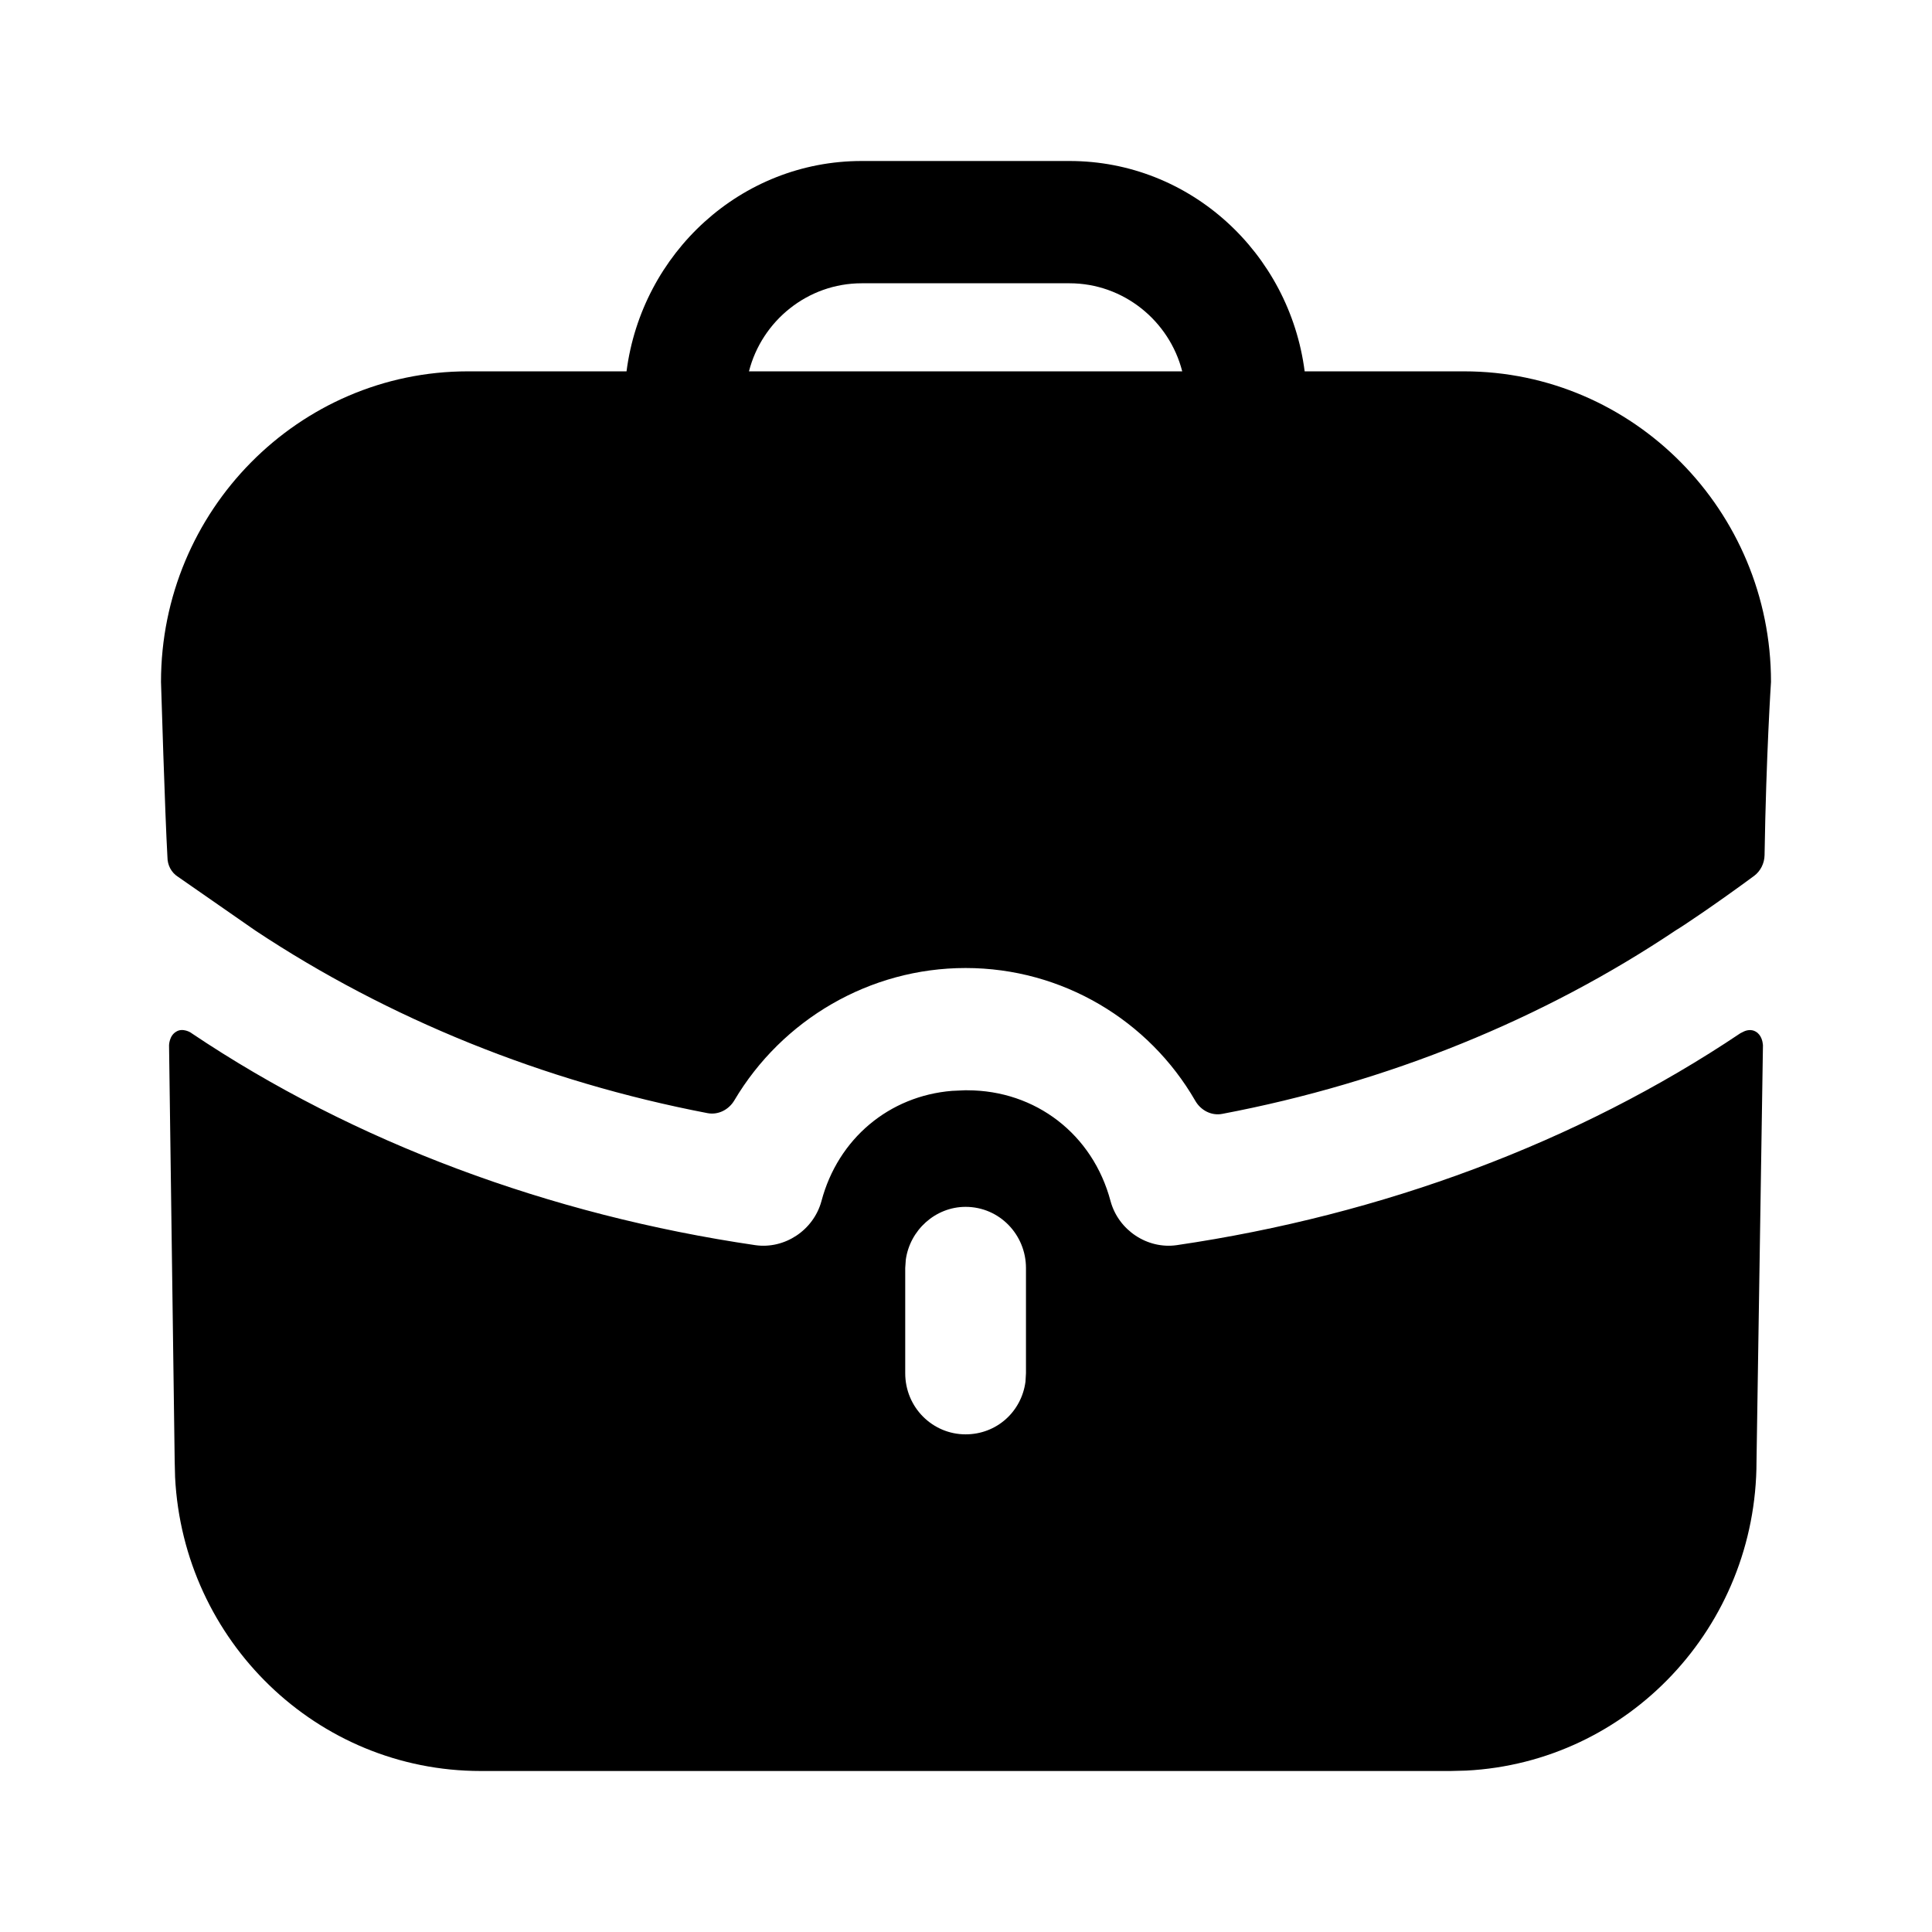
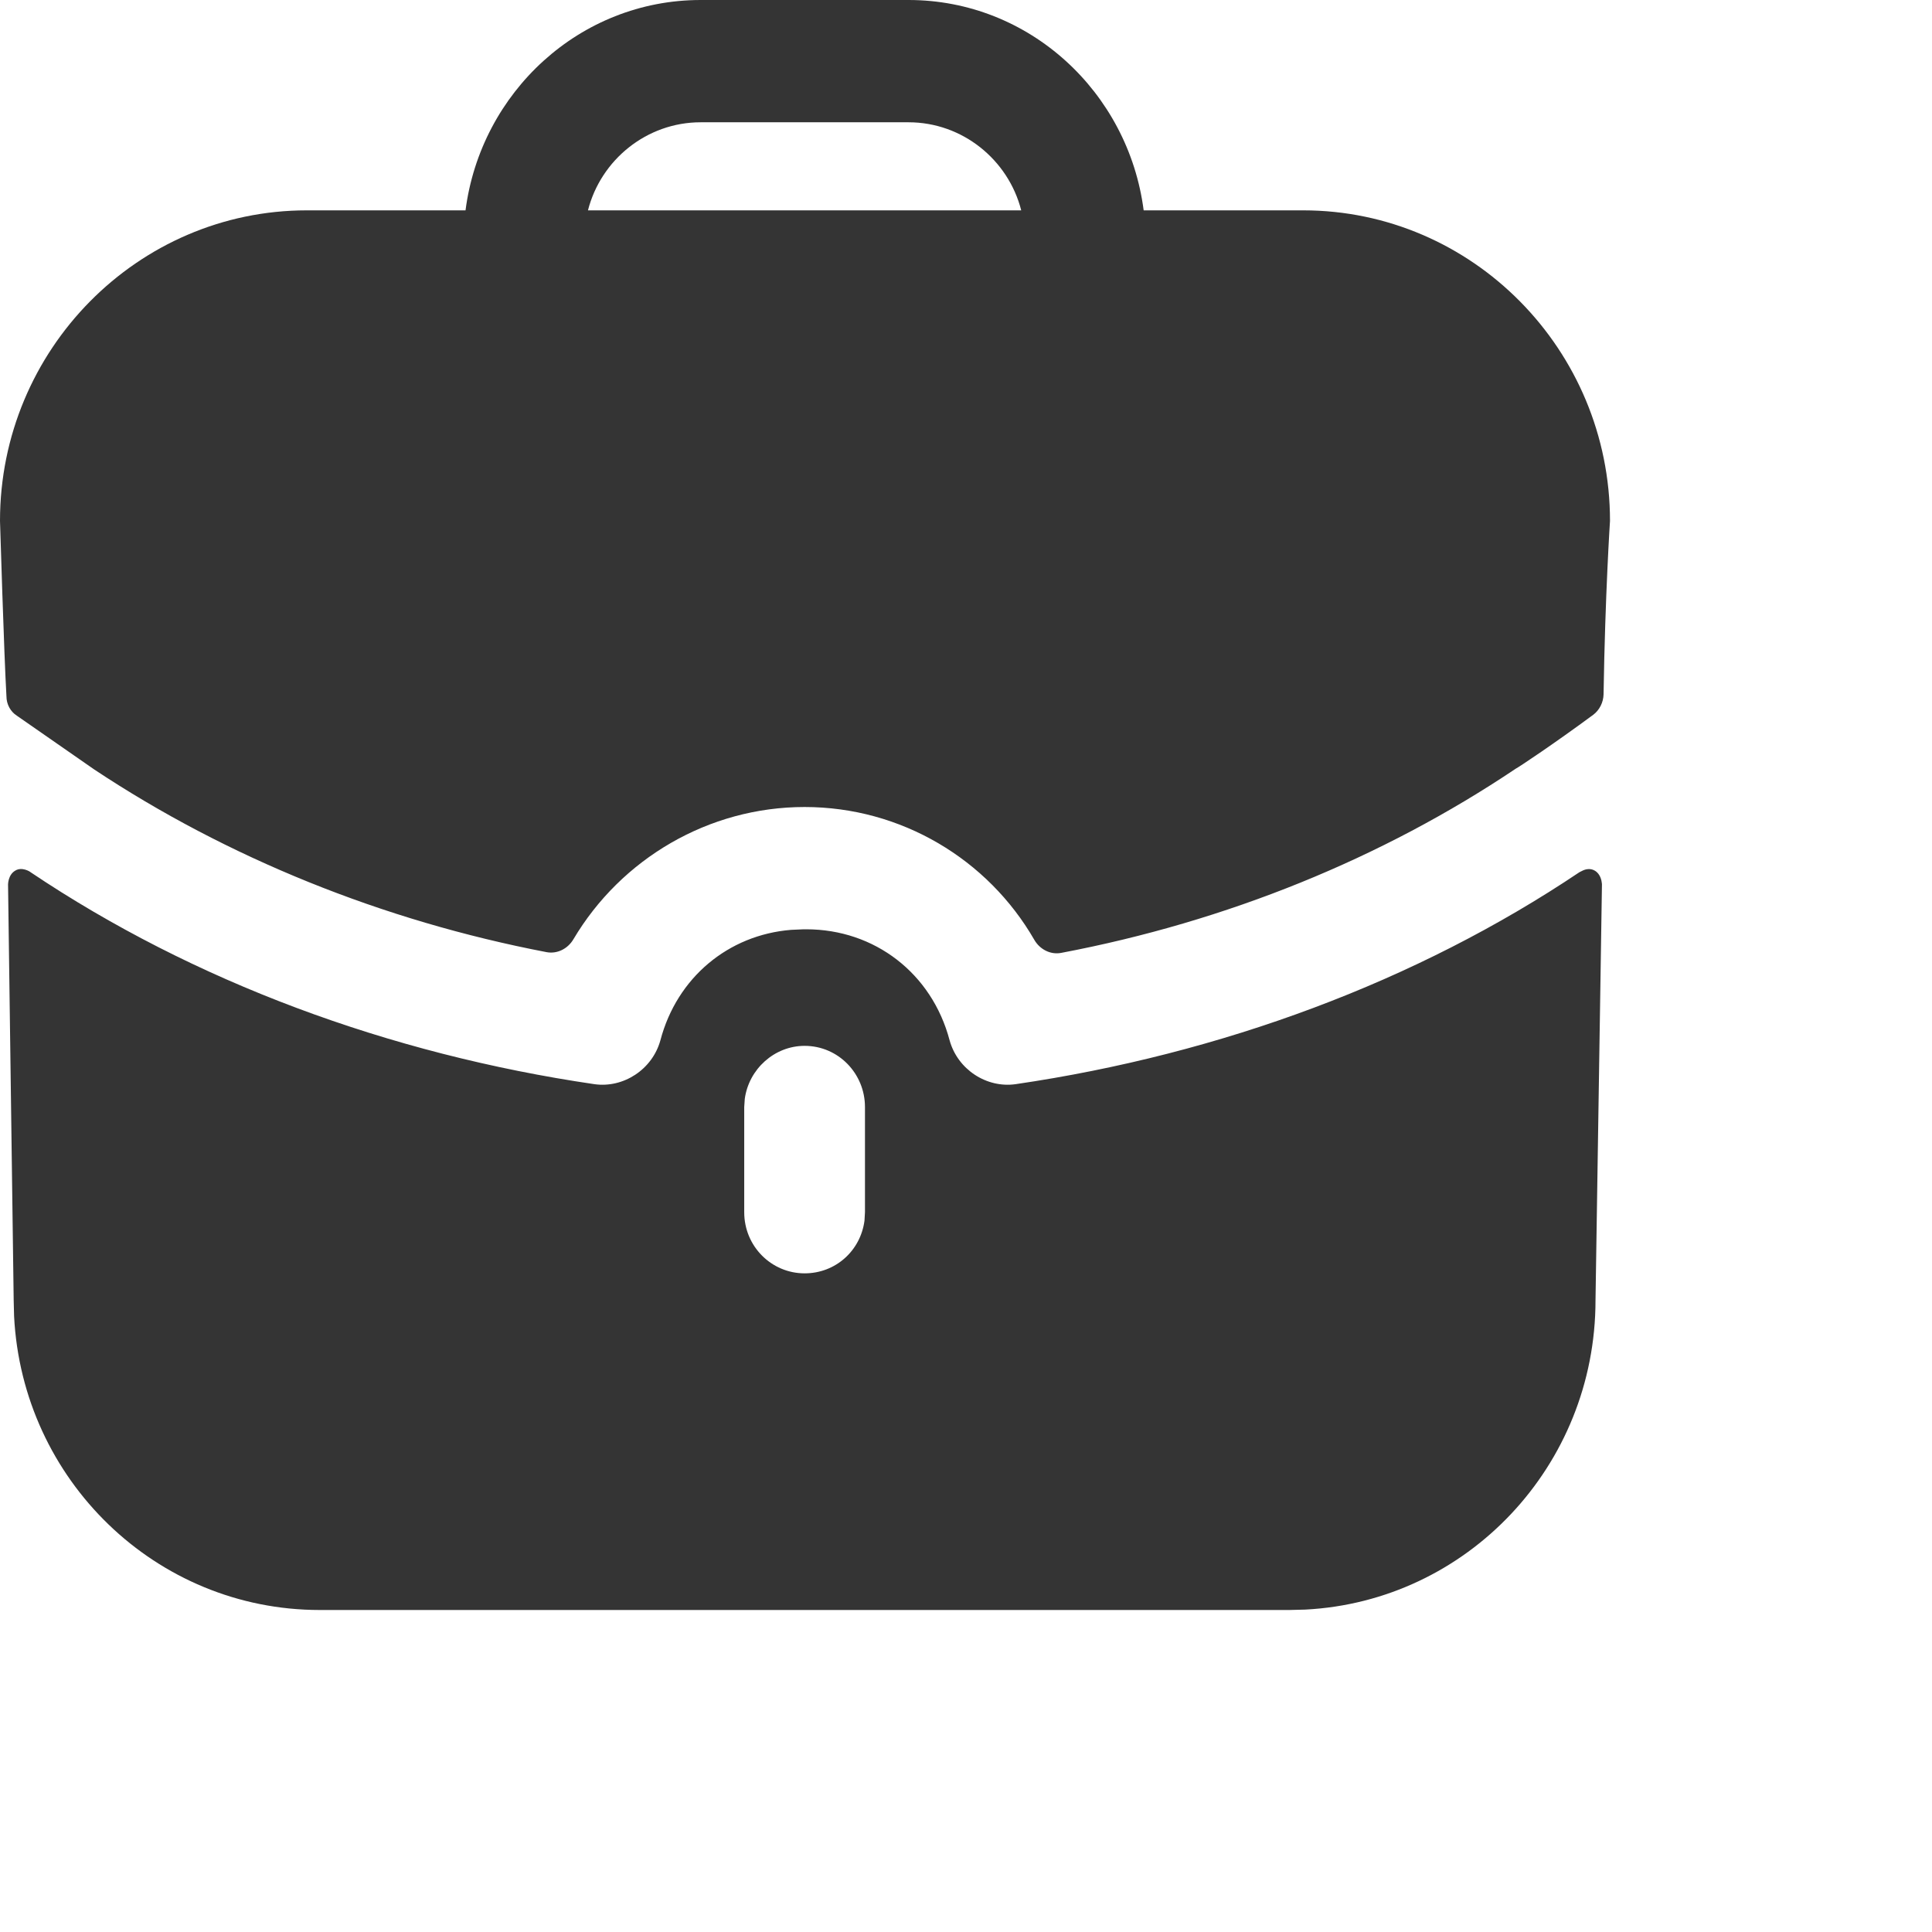
- <svg xmlns="http://www.w3.org/2000/svg" width="24px" height="24px" viewBox="0 0 24 24" version="1.1">
-   <g id="Iconly/Bold/Work" stroke="none" stroke-width="1" fill="none" fill-rule="evenodd">
-     <g id="Work" transform="translate(2, 2)" fill="#000000" fill-rule="nonzero">
-       <path d="M19.81,10.815 C19.882,10.856 19.896,10.942 19.899,10.974 L19.9,10.987 L19.82,16.152 C19.82,18.212 18.224,19.892 16.214,19.995 L16.018,20 L3.972,20 C1.937,20 0.277,18.384 0.175,16.35 L0.17,16.152 L0.1,10.987 C0.1,10.987 0.1,10.866 0.19,10.815 C0.27,10.765 0.37,10.825 0.38,10.835 C2.401,12.192 4.832,13.094 7.384,13.468 C7.744,13.519 8.104,13.286 8.204,12.922 C8.41,12.143 9.048,11.614 9.827,11.551 L9.985,11.544 L10.015,11.544 C10.865,11.544 11.576,12.091 11.796,12.922 C11.896,13.286 12.256,13.519 12.616,13.468 C15.168,13.094 17.599,12.192 19.62,10.835 C19.62,10.835 19.64,10.825 19.66,10.815 C19.7,10.795 19.76,10.785 19.81,10.815 Z M9.995,12.992 C9.619,12.992 9.302,13.282 9.252,13.65 L9.245,13.752 L9.245,15.058 C9.245,15.484 9.585,15.818 9.995,15.818 C10.38,15.818 10.69,15.537 10.739,15.163 L10.745,15.058 L10.745,13.752 C10.745,13.337 10.415,12.992 9.995,12.992 Z M11.286,9.76996262e-15 C12.786,9.76996262e-15 14.017,1.144 14.207,2.613 L14.207,2.613 L16.188,2.613 C18.289,2.613 20,4.344 20,6.471 C20,6.471 19.94,7.371 19.92,8.625 C19.918,8.724 19.87,8.821 19.791,8.88 C19.31,9.235 18.869,9.529 18.829,9.549 C17.169,10.663 15.239,11.447 13.183,11.837 C13.049,11.863 12.916,11.793 12.848,11.674 C12.272,10.675 11.196,10.025 9.995,10.025 C8.802,10.025 7.716,10.668 7.123,11.668 C7.054,11.785 6.923,11.853 6.79,11.828 C4.751,11.437 2.821,10.654 1.171,9.559 L1.171,9.559 L0.21,8.891 C0.13,8.84 0.08,8.749 0.08,8.648 C0.05,8.132 5.32907052e-15,6.471 5.32907052e-15,6.471 C5.32907052e-15,4.344 1.711,2.613 3.812,2.613 L3.812,2.613 L5.783,2.613 C5.973,1.144 7.204,9.76996262e-15 8.704,9.76996262e-15 L8.704,9.76996262e-15 Z M11.286,1.519 L8.704,1.519 C8.034,1.519 7.464,1.985 7.304,2.613 L7.304,2.613 L12.686,2.613 C12.526,1.985 11.956,1.519 11.286,1.519 L11.286,1.519 Z" />
-     </g>
-   </g>
+ <svg xmlns="http://www.w3.org/2000/svg" width="24px" height="24px" viewBox="0 0 24 24">
+   <path d="M19.81,10.815 C19.882,10.856 19.896,10.942 19.899,10.974 L19.9,10.987 L19.82,16.152 C19.82,18.212 18.224,19.892 16.214,19.995 L16.018,20 L3.972,20 C1.937,20 0.277,18.384 0.175,16.35 L0.17,16.152 L0.1,10.987 C0.1,10.987 0.1,10.866 0.19,10.815 C0.27,10.765 0.37,10.825 0.38,10.835 C2.401,12.192 4.832,13.094 7.384,13.468 C7.744,13.519 8.104,13.286 8.204,12.922 C8.41,12.143 9.048,11.614 9.827,11.551 L9.985,11.544 L10.015,11.544 C10.865,11.544 11.576,12.091 11.796,12.922 C11.896,13.286 12.256,13.519 12.616,13.468 C15.168,13.094 17.599,12.192 19.62,10.835 C19.62,10.835 19.64,10.825 19.66,10.815 C19.7,10.795 19.76,10.785 19.81,10.815 Z M9.995,12.992 C9.619,12.992 9.302,13.282 9.252,13.65 L9.245,13.752 L9.245,15.058 C9.245,15.484 9.585,15.818 9.995,15.818 C10.38,15.818 10.69,15.537 10.739,15.163 L10.745,15.058 L10.745,13.752 C10.745,13.337 10.415,12.992 9.995,12.992 Z M11.286,9.76996262e-15 C12.786,9.76996262e-15 14.017,1.144 14.207,2.613 L14.207,2.613 L16.188,2.613 C18.289,2.613 20,4.344 20,6.471 C20,6.471 19.94,7.371 19.92,8.625 C19.918,8.724 19.87,8.821 19.791,8.88 C19.31,9.235 18.869,9.529 18.829,9.549 C17.169,10.663 15.239,11.447 13.183,11.837 C13.049,11.863 12.916,11.793 12.848,11.674 C12.272,10.675 11.196,10.025 9.995,10.025 C8.802,10.025 7.716,10.668 7.123,11.668 C7.054,11.785 6.923,11.853 6.79,11.828 C4.751,11.437 2.821,10.654 1.171,9.559 L1.171,9.559 L0.21,8.891 C0.13,8.84 0.08,8.749 0.08,8.648 C0.05,8.132 5.32907052e-15,6.471 5.32907052e-15,6.471 C5.32907052e-15,4.344 1.711,2.613 3.812,2.613 L3.812,2.613 L5.783,2.613 C5.973,1.144 7.204,9.76996262e-15 8.704,9.76996262e-15 L8.704,9.76996262e-15 Z M11.286,1.519 L8.704,1.519 C8.034,1.519 7.464,1.985 7.304,2.613 L7.304,2.613 L12.686,2.613 C12.526,1.985 11.956,1.519 11.286,1.519 L11.286,1.519 Z" fill="#343434" />
</svg>
